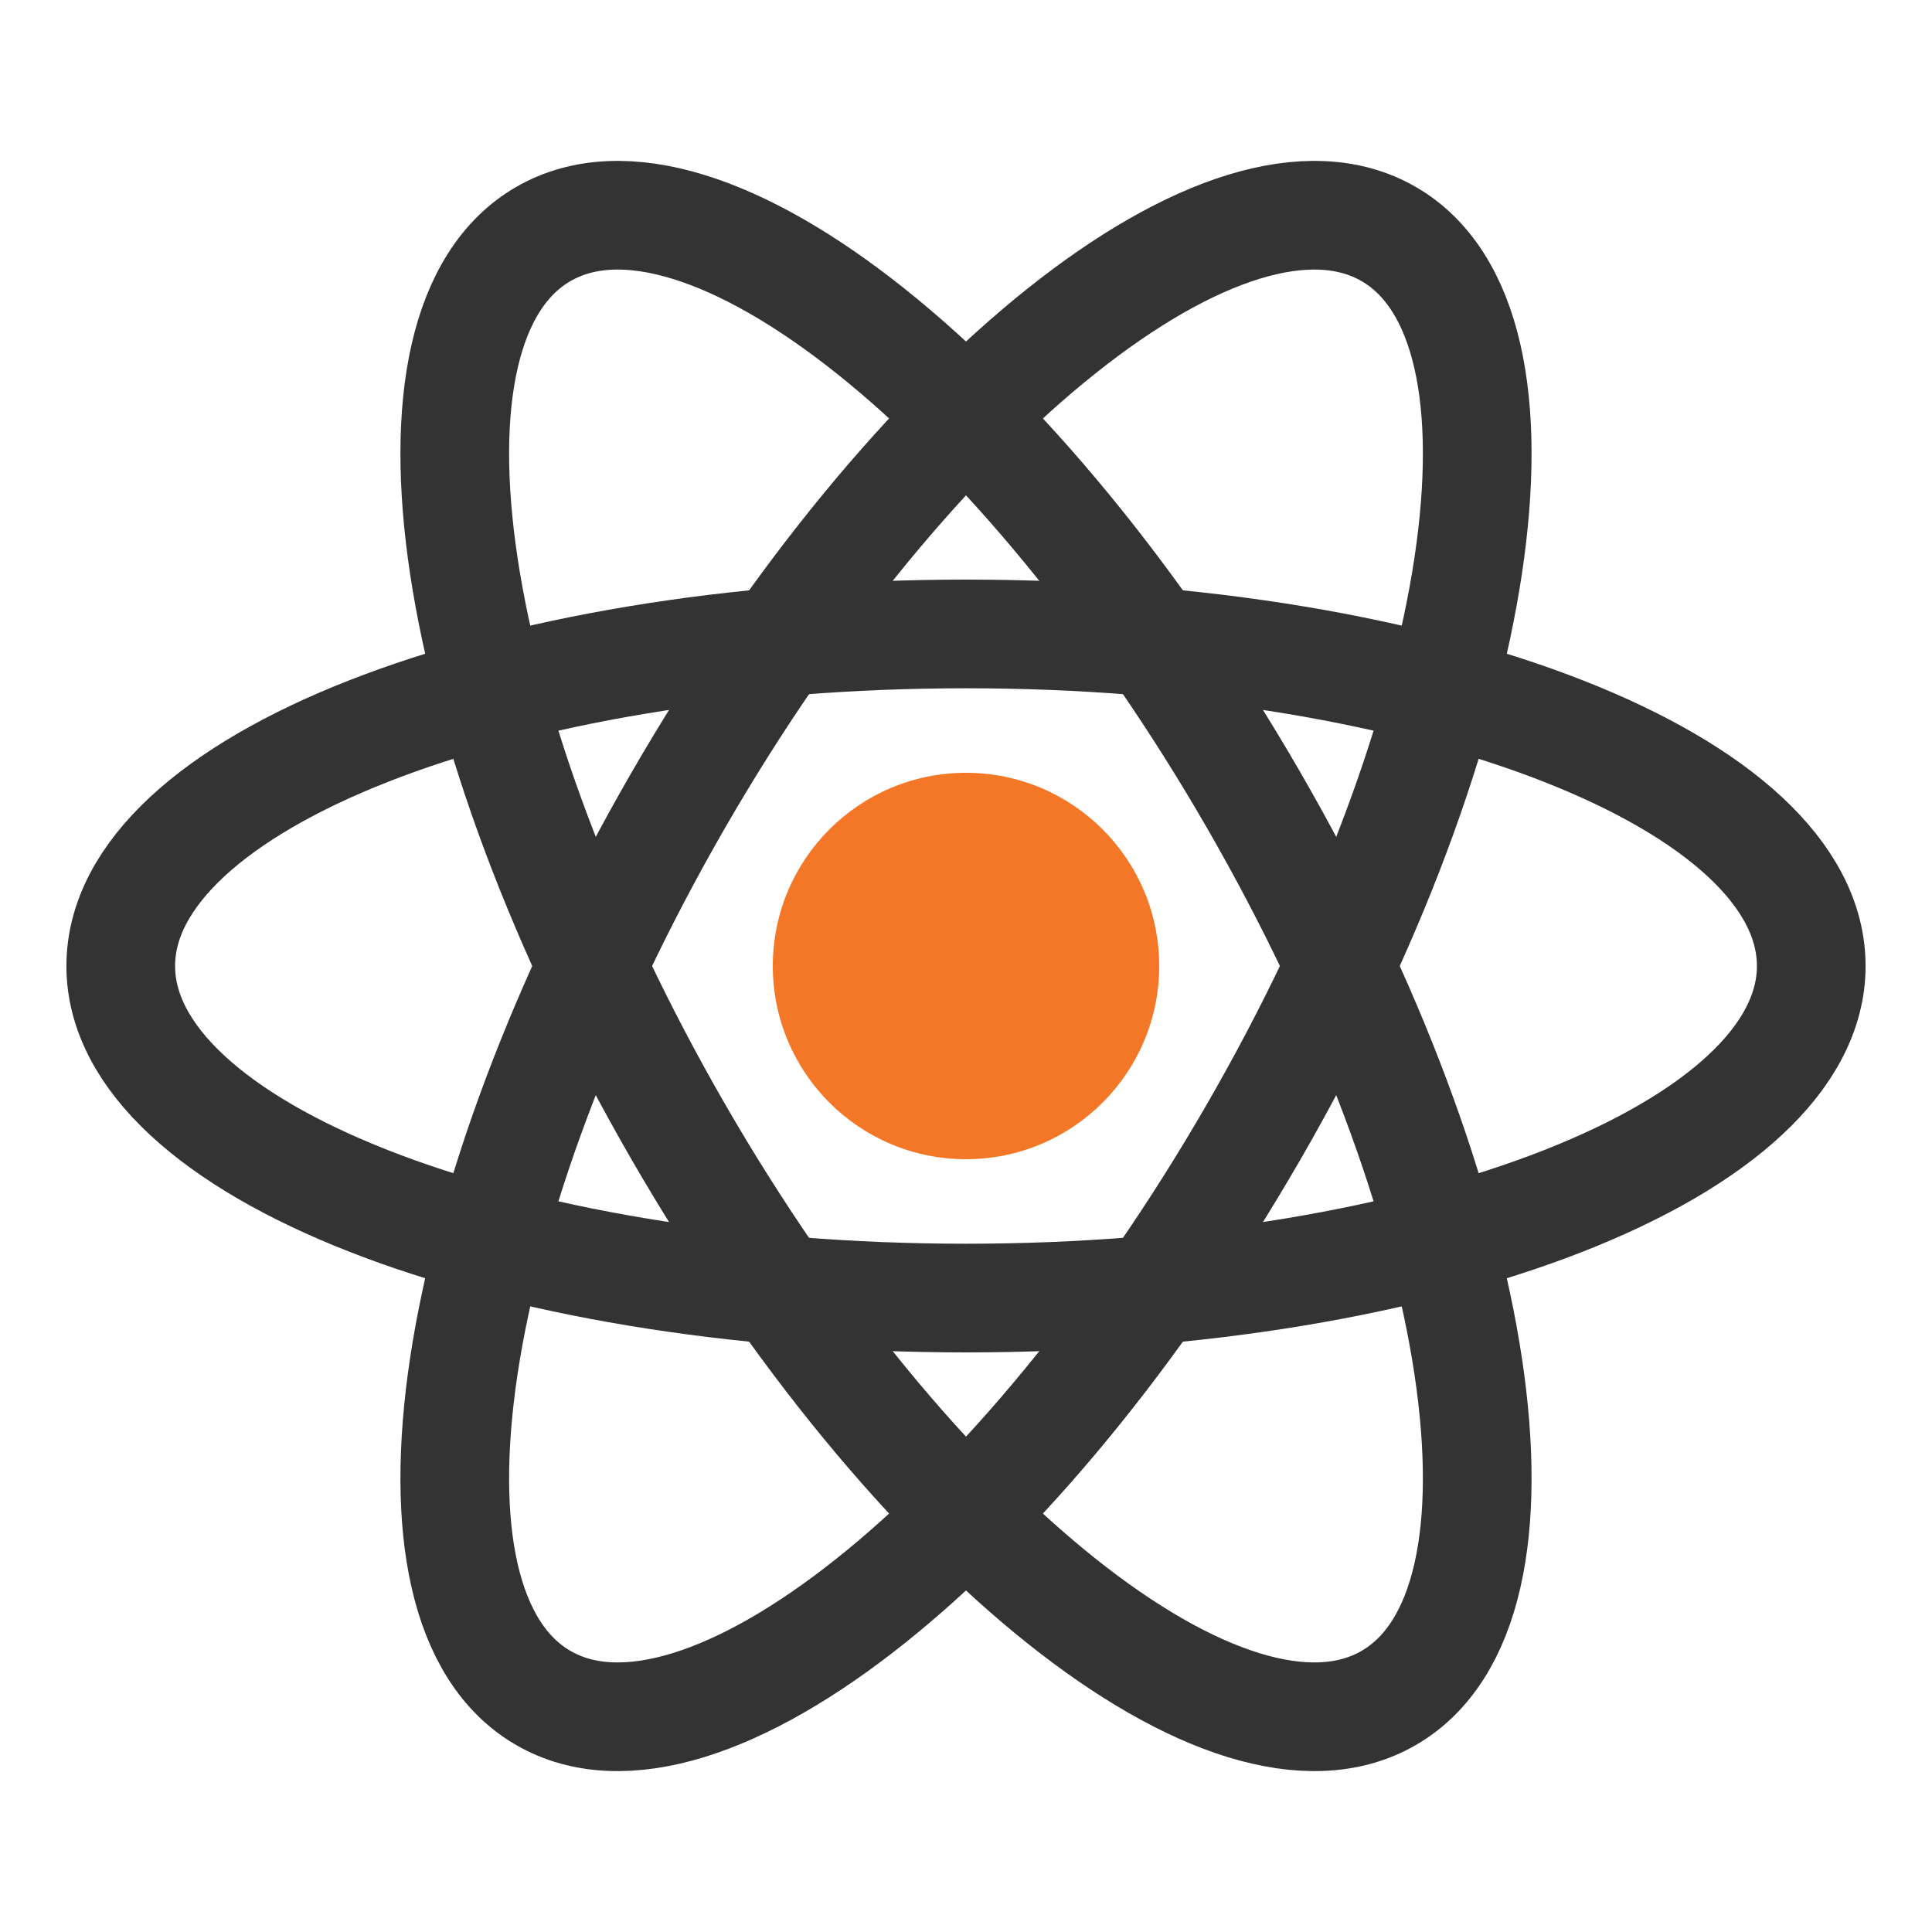
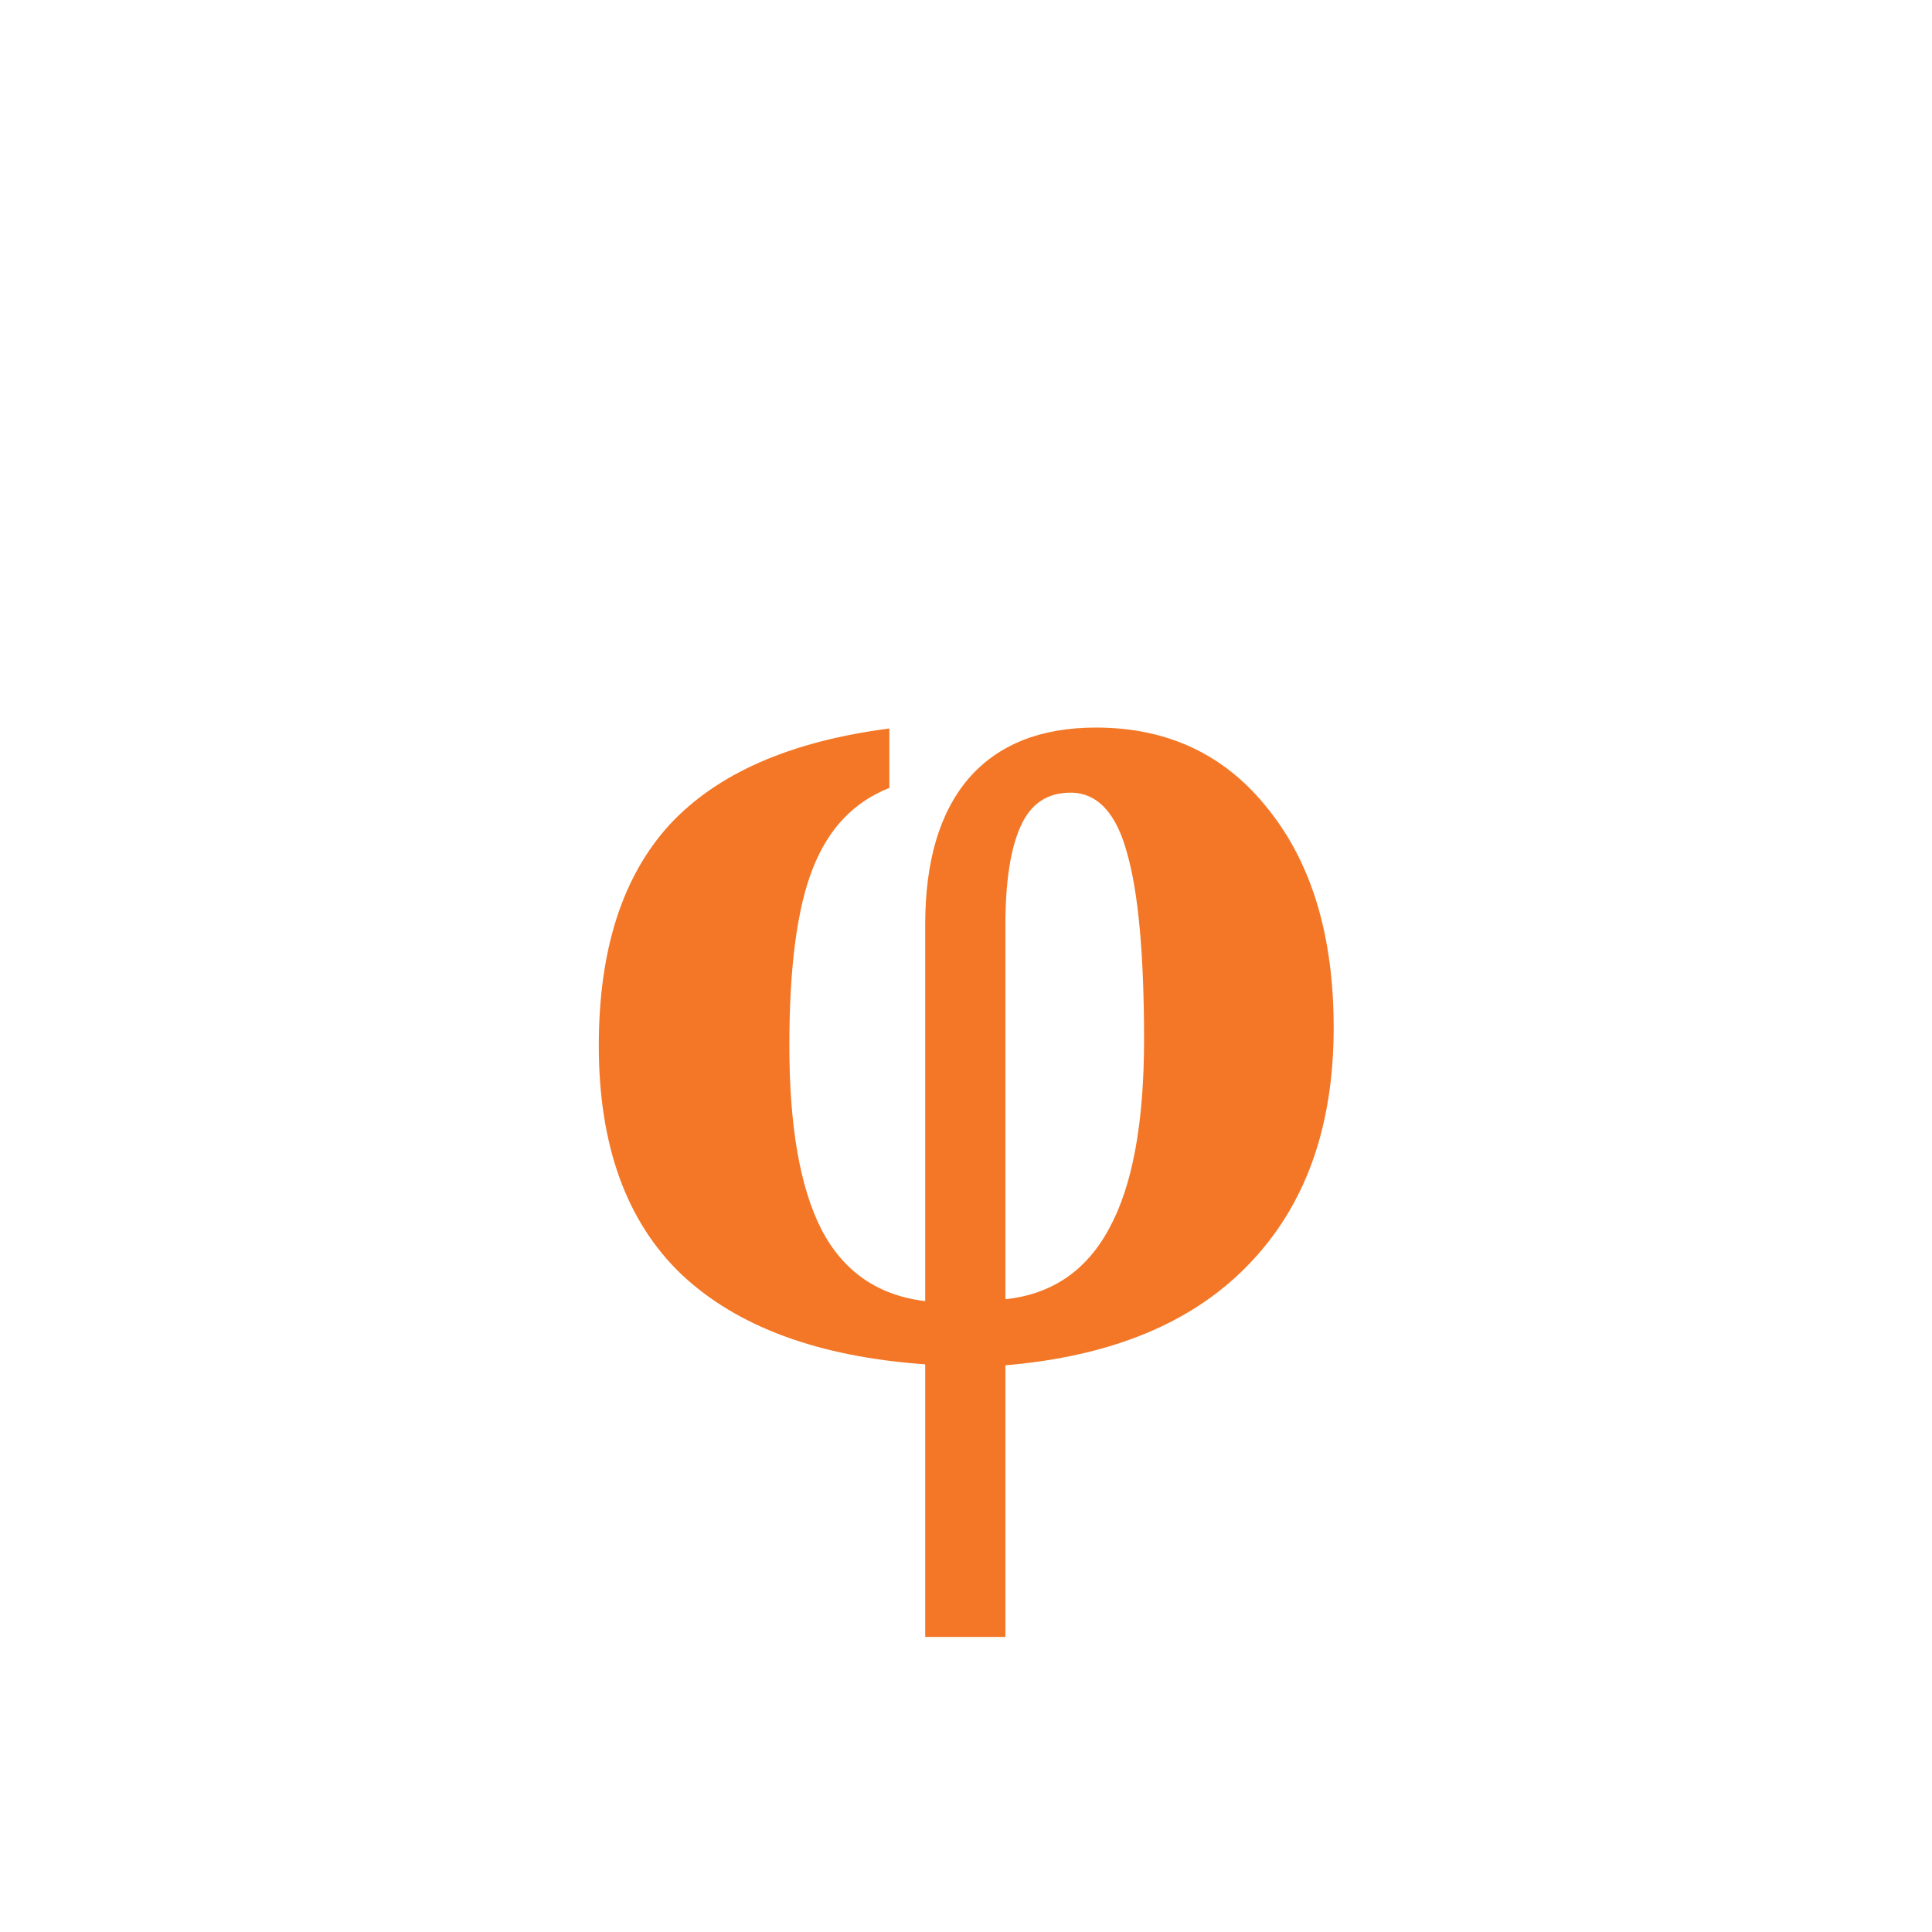
<svg xmlns="http://www.w3.org/2000/svg" viewBox="0 0 32 32">
-   <g fill="none" stroke="#333333" stroke-width="1.8">
-     <ellipse cx="16" cy="16" rx="14" ry="5.5" />
-     <ellipse cx="16" cy="16" rx="14" ry="5.5" transform="rotate(60 16 16)" />
-     <ellipse cx="16" cy="16" rx="14" ry="5.5" transform="rotate(120 16 16)" />
-   </g>
-   <circle cx="16" cy="16" r="3.2" fill="#F37726" />
+   <text x="16" y="15" text-anchor="middle" dominant-baseline="central" font-family="Georgia, 'Times New Roman', serif" font-size="22" font-weight="600" fill="#F37726">φ</text>
</svg>
